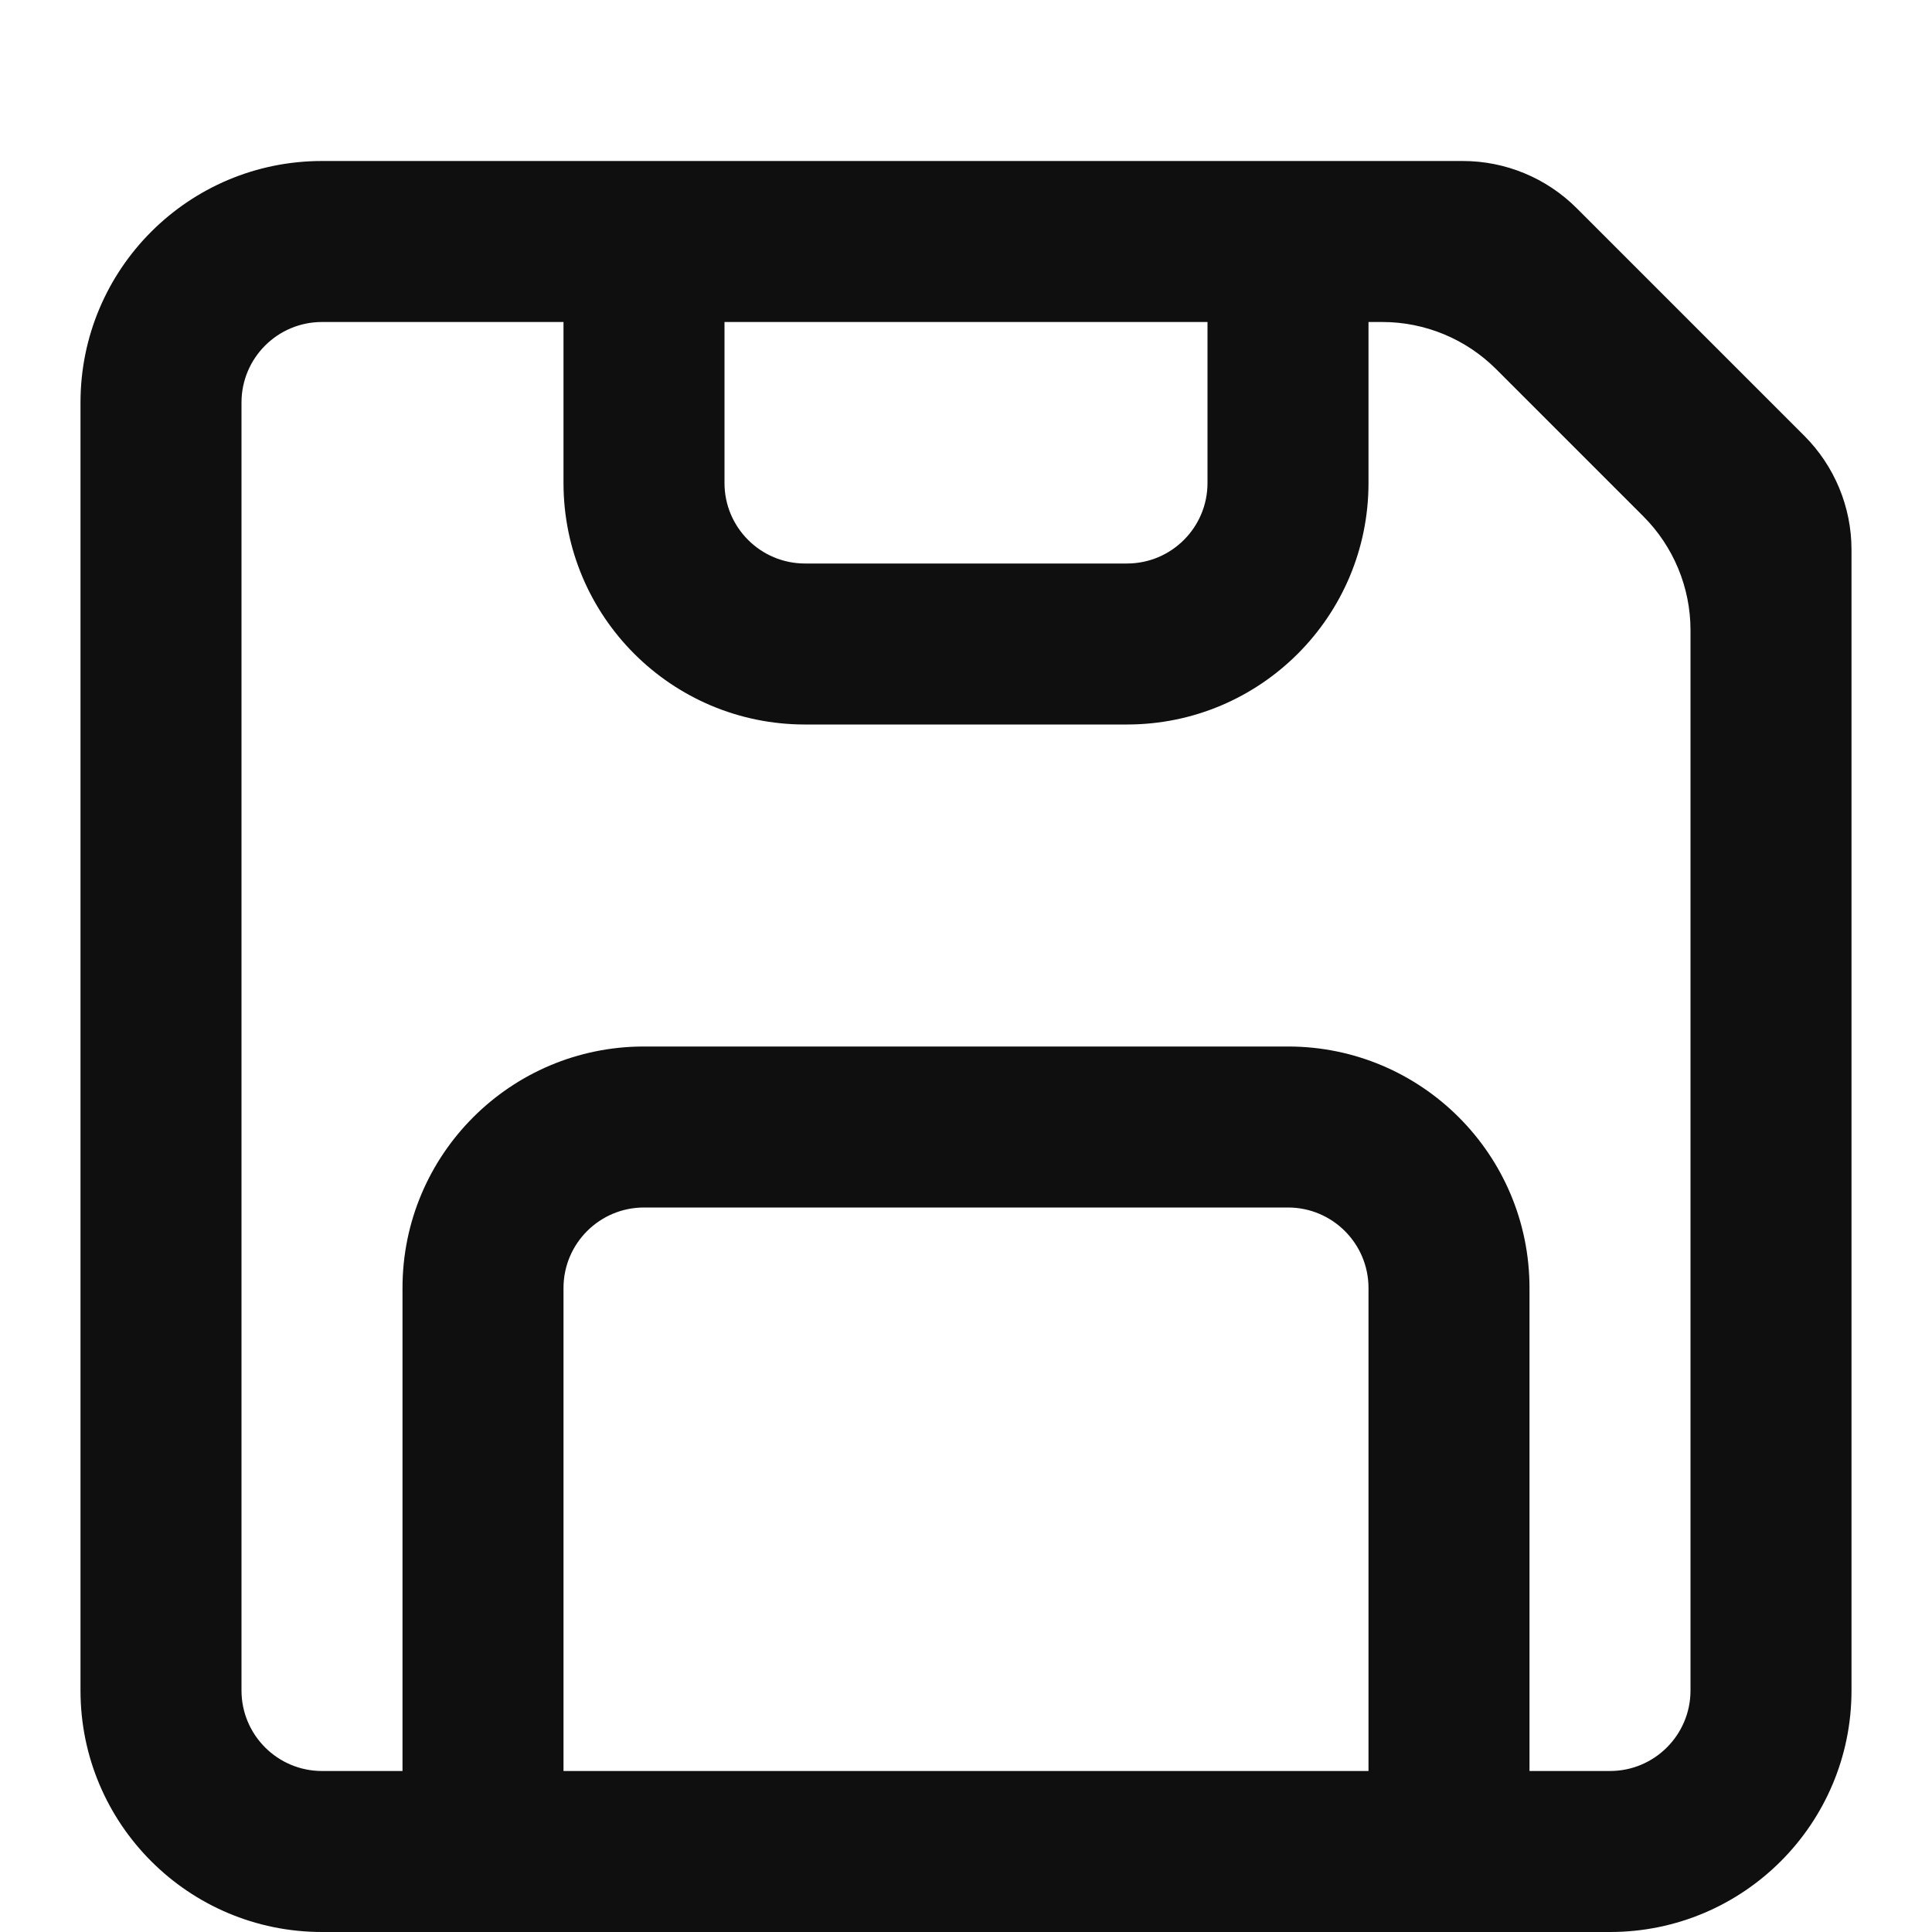
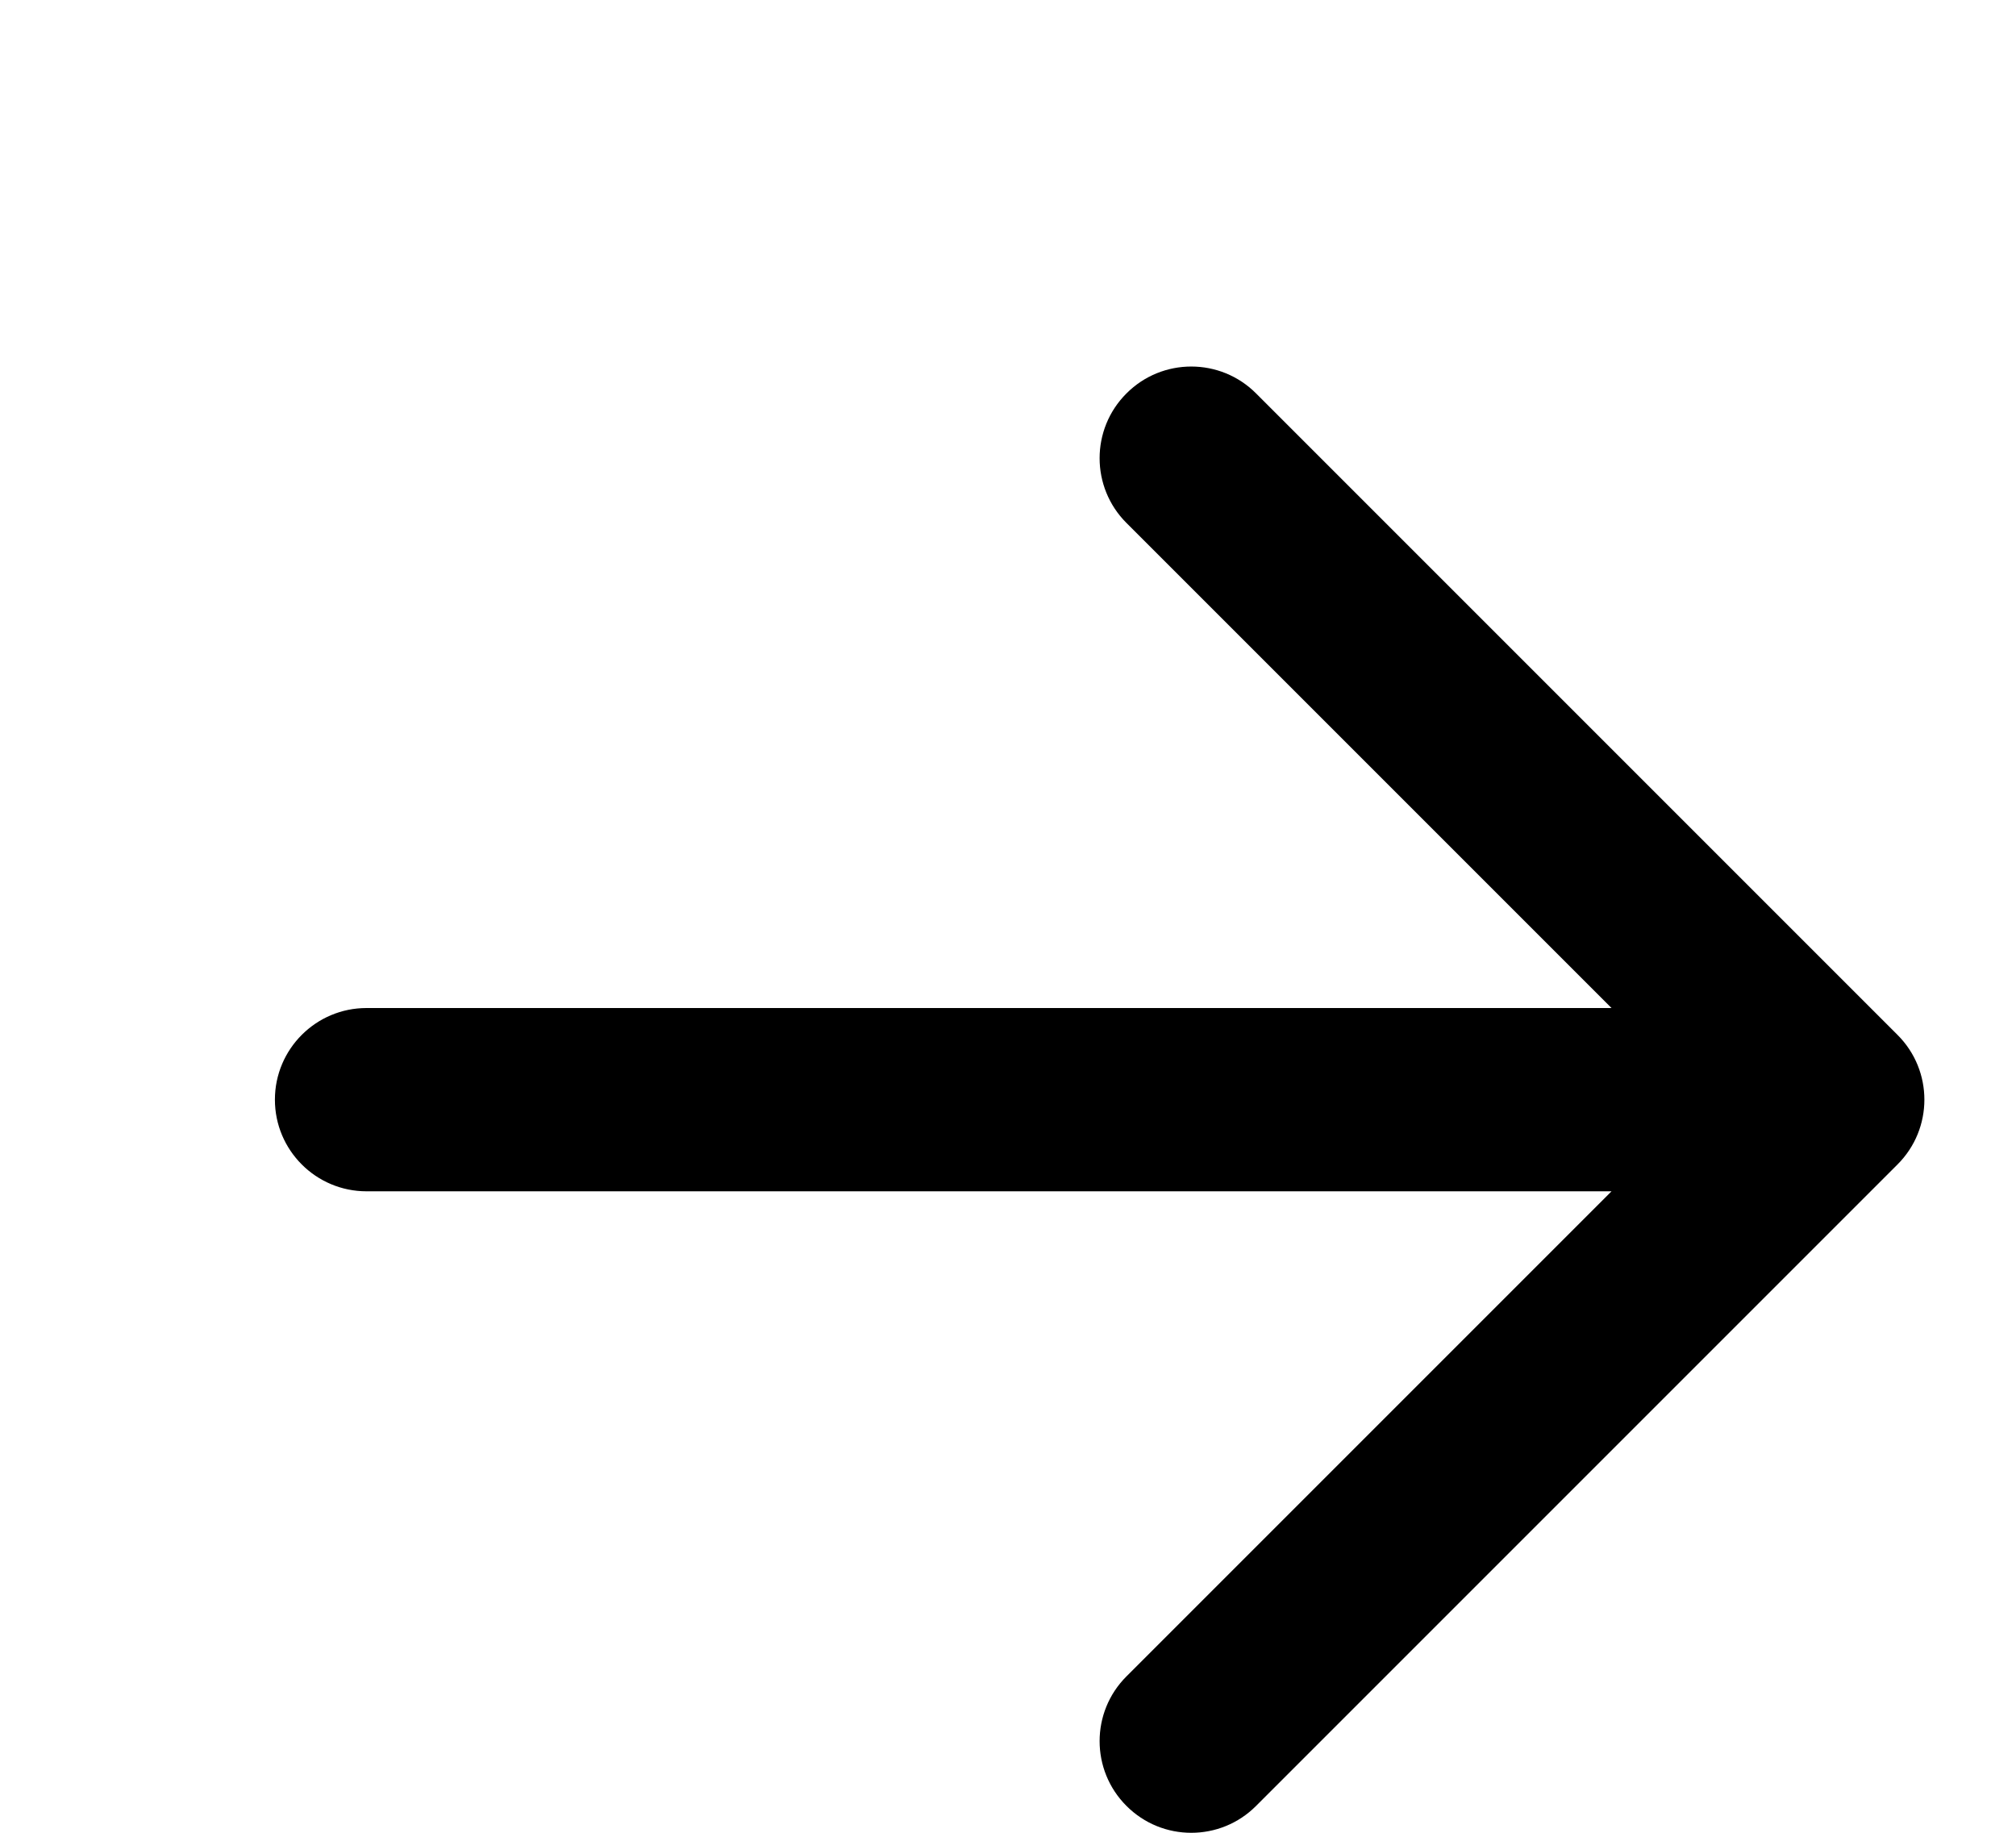
- <svg xmlns="http://www.w3.org/2000/svg" width="20px" height="20px" viewBox="0 0 24 22" fill="none">
-   <path fill-rule="evenodd" clip-rule="evenodd" d="M18.172 1C18.702 1 19.211 1.211 19.586 1.586L22.414 4.414C22.789 4.789 23 5.298 23 5.828V20C23 21.657 21.657 23 20 23H4C2.343 23 1 21.657 1 20V4C1 2.343 2.343 1 4 1H18.172ZM4 3C3.448 3 3 3.448 3 4V20C3 20.552 3.448 21 4 21L5 21L5 15C5 13.343 6.343 12 8 12L16 12C17.657 12 19 13.343 19 15V21H20C20.552 21 21 20.552 21 20V6.828C21 6.298 20.789 5.789 20.414 5.414L18.586 3.586C18.211 3.211 17.702 3 17.172 3H17V5C17 6.657 15.657 8 14 8H10C8.343 8 7 6.657 7 5V3H4ZM17 21V15C17 14.448 16.552 14 16 14L8 14C7.448 14 7 14.448 7 15L7 21L17 21ZM9 3H15V5C15 5.552 14.552 6 14 6H10C9.448 6 9 5.552 9 5V3Z" fill="#0F0F0F" />
+ <svg xmlns="http://www.w3.org/2000/svg" width="22px" height="20px" viewBox="0 0 22 20" fill="none">
+   <path fill-rule="evenodd" clip-rule="evenodd" d="M12.293 4.293C12.683 3.902 13.317 3.902 13.707 4.293L20.707 11.293C21.098 11.683 21.098 12.317 20.707 12.707L13.707 19.707C13.317 20.098 12.683 20.098 12.293 19.707C11.902 19.317 11.902 18.683 12.293 18.293L17.586 13H4C3.448 13 3 12.552 3 12C3 11.448 3.448 11 4 11H17.586L12.293 5.707C11.902 5.317 11.902 4.683 12.293 4.293Z" fill="#000000" />
</svg>
